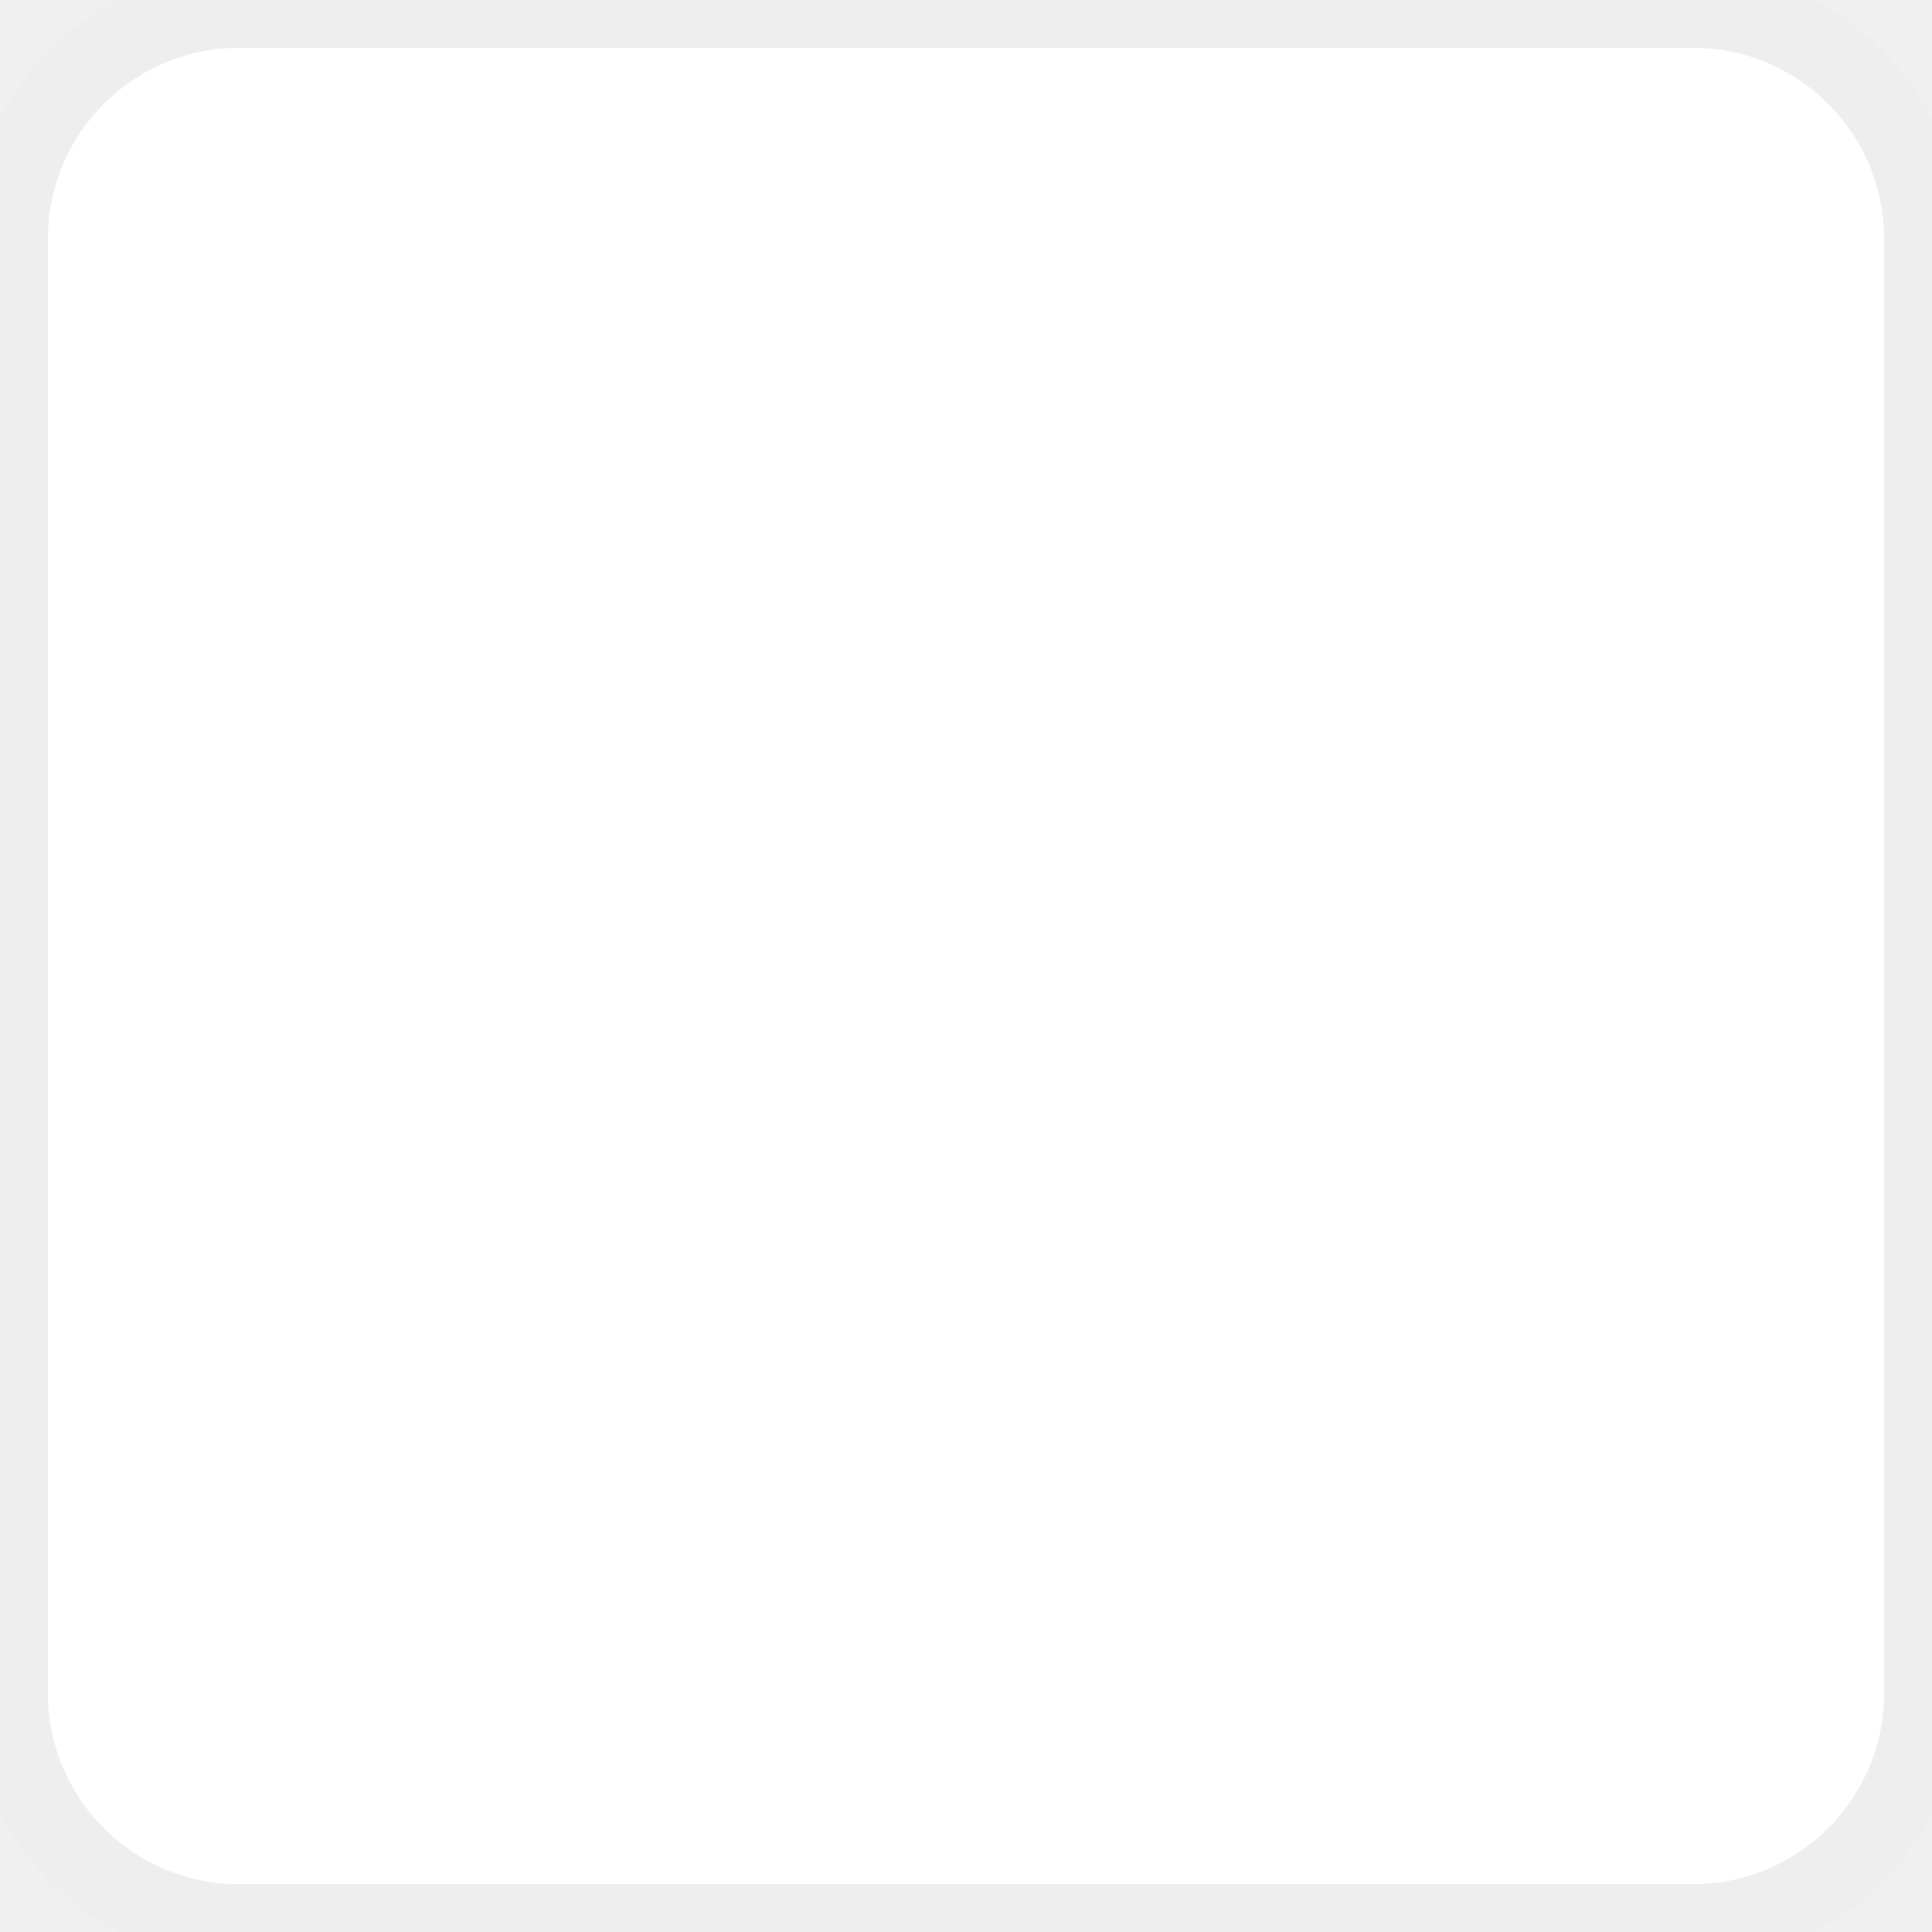
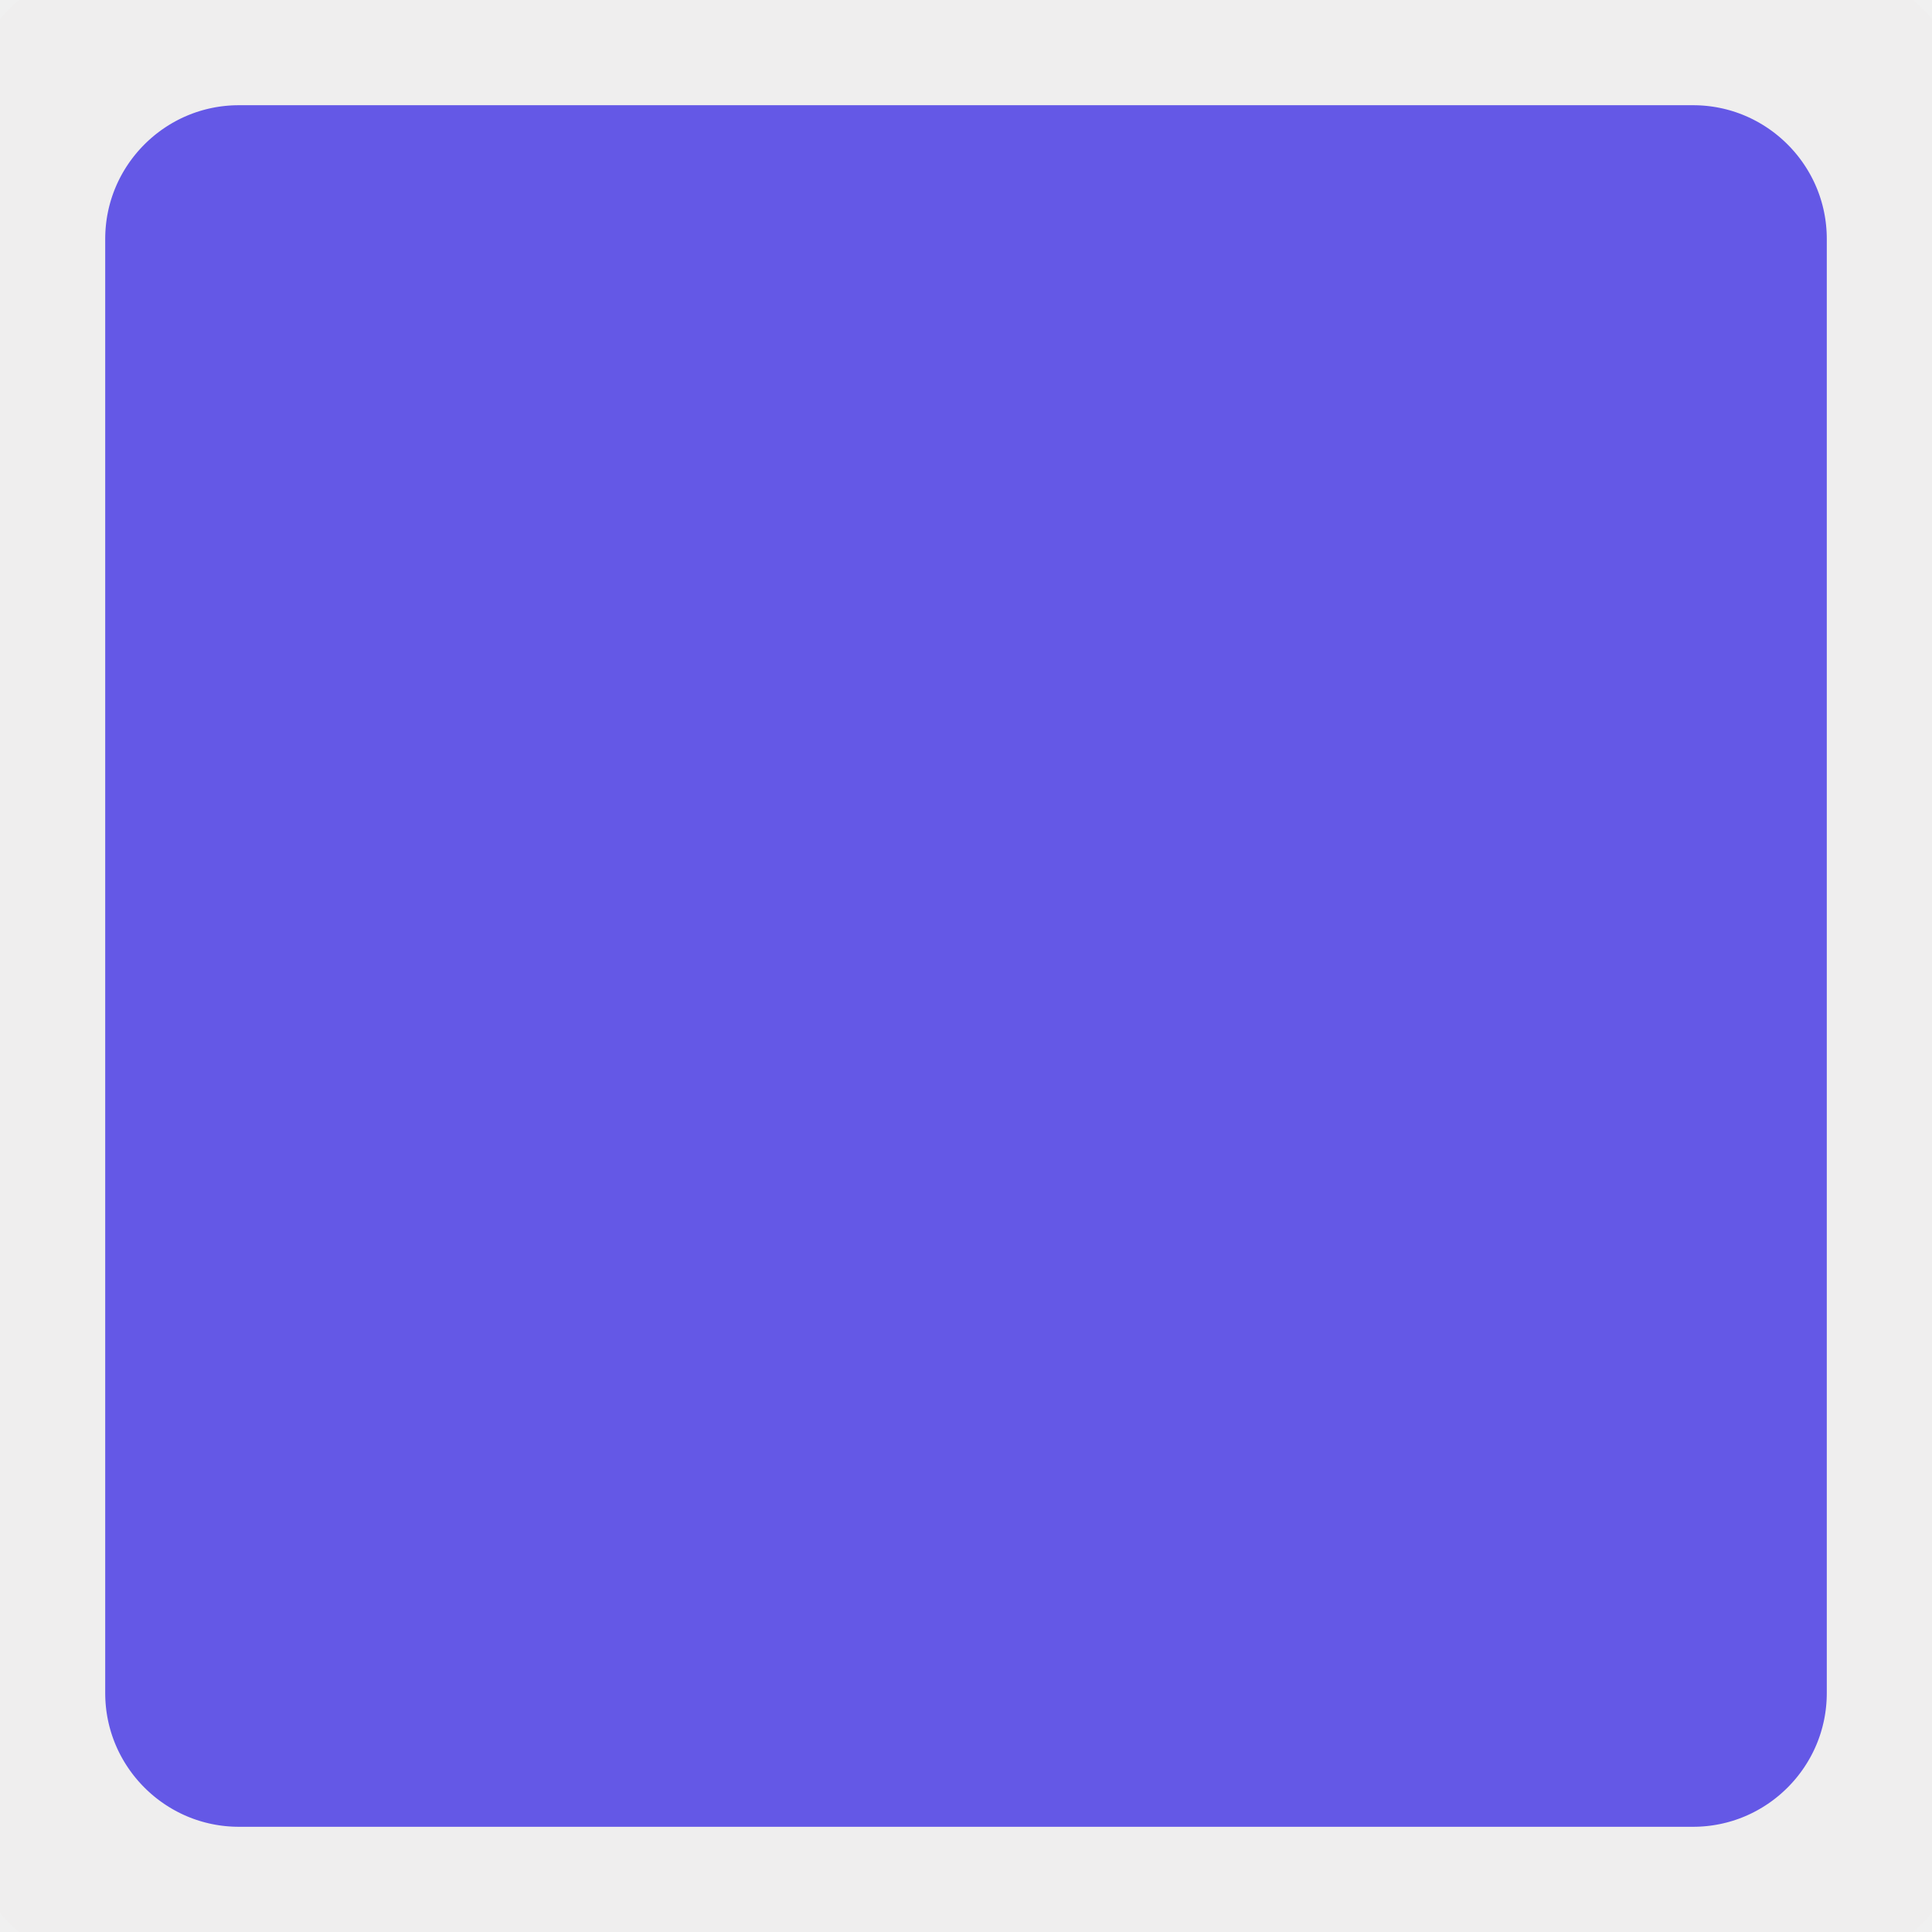
<svg xmlns="http://www.w3.org/2000/svg" version="1.1" id="Layer_1" x="0px" y="0px" width="101px" height="101px" viewBox="0 0 101 101" enable-background="new 0 0 101 101" xml:space="preserve">
-   <path fill="#FFFFFF" stroke="#EFEEEE" stroke-width="4" d="M100.5,88.5c0,6.627-5.373,12-12,12h-76c-6.627,0-12-5.373-12-12v-76  c0-6.627,5.373-12,12-12h76c6.627,0,12,5.373,12,12V88.5z" />
+   <path fill="#6458e6" stroke="#EFEEEE" stroke-width="10" d="M100.5,88.5c0,6.627-5.373,12-12,12h-76c-6.627,0-12-5.373-12-12v-76  c0-6.627,5.373-12,12-12h76c6.627,0,12,5.373,12,12V88.5z" />
</svg>
